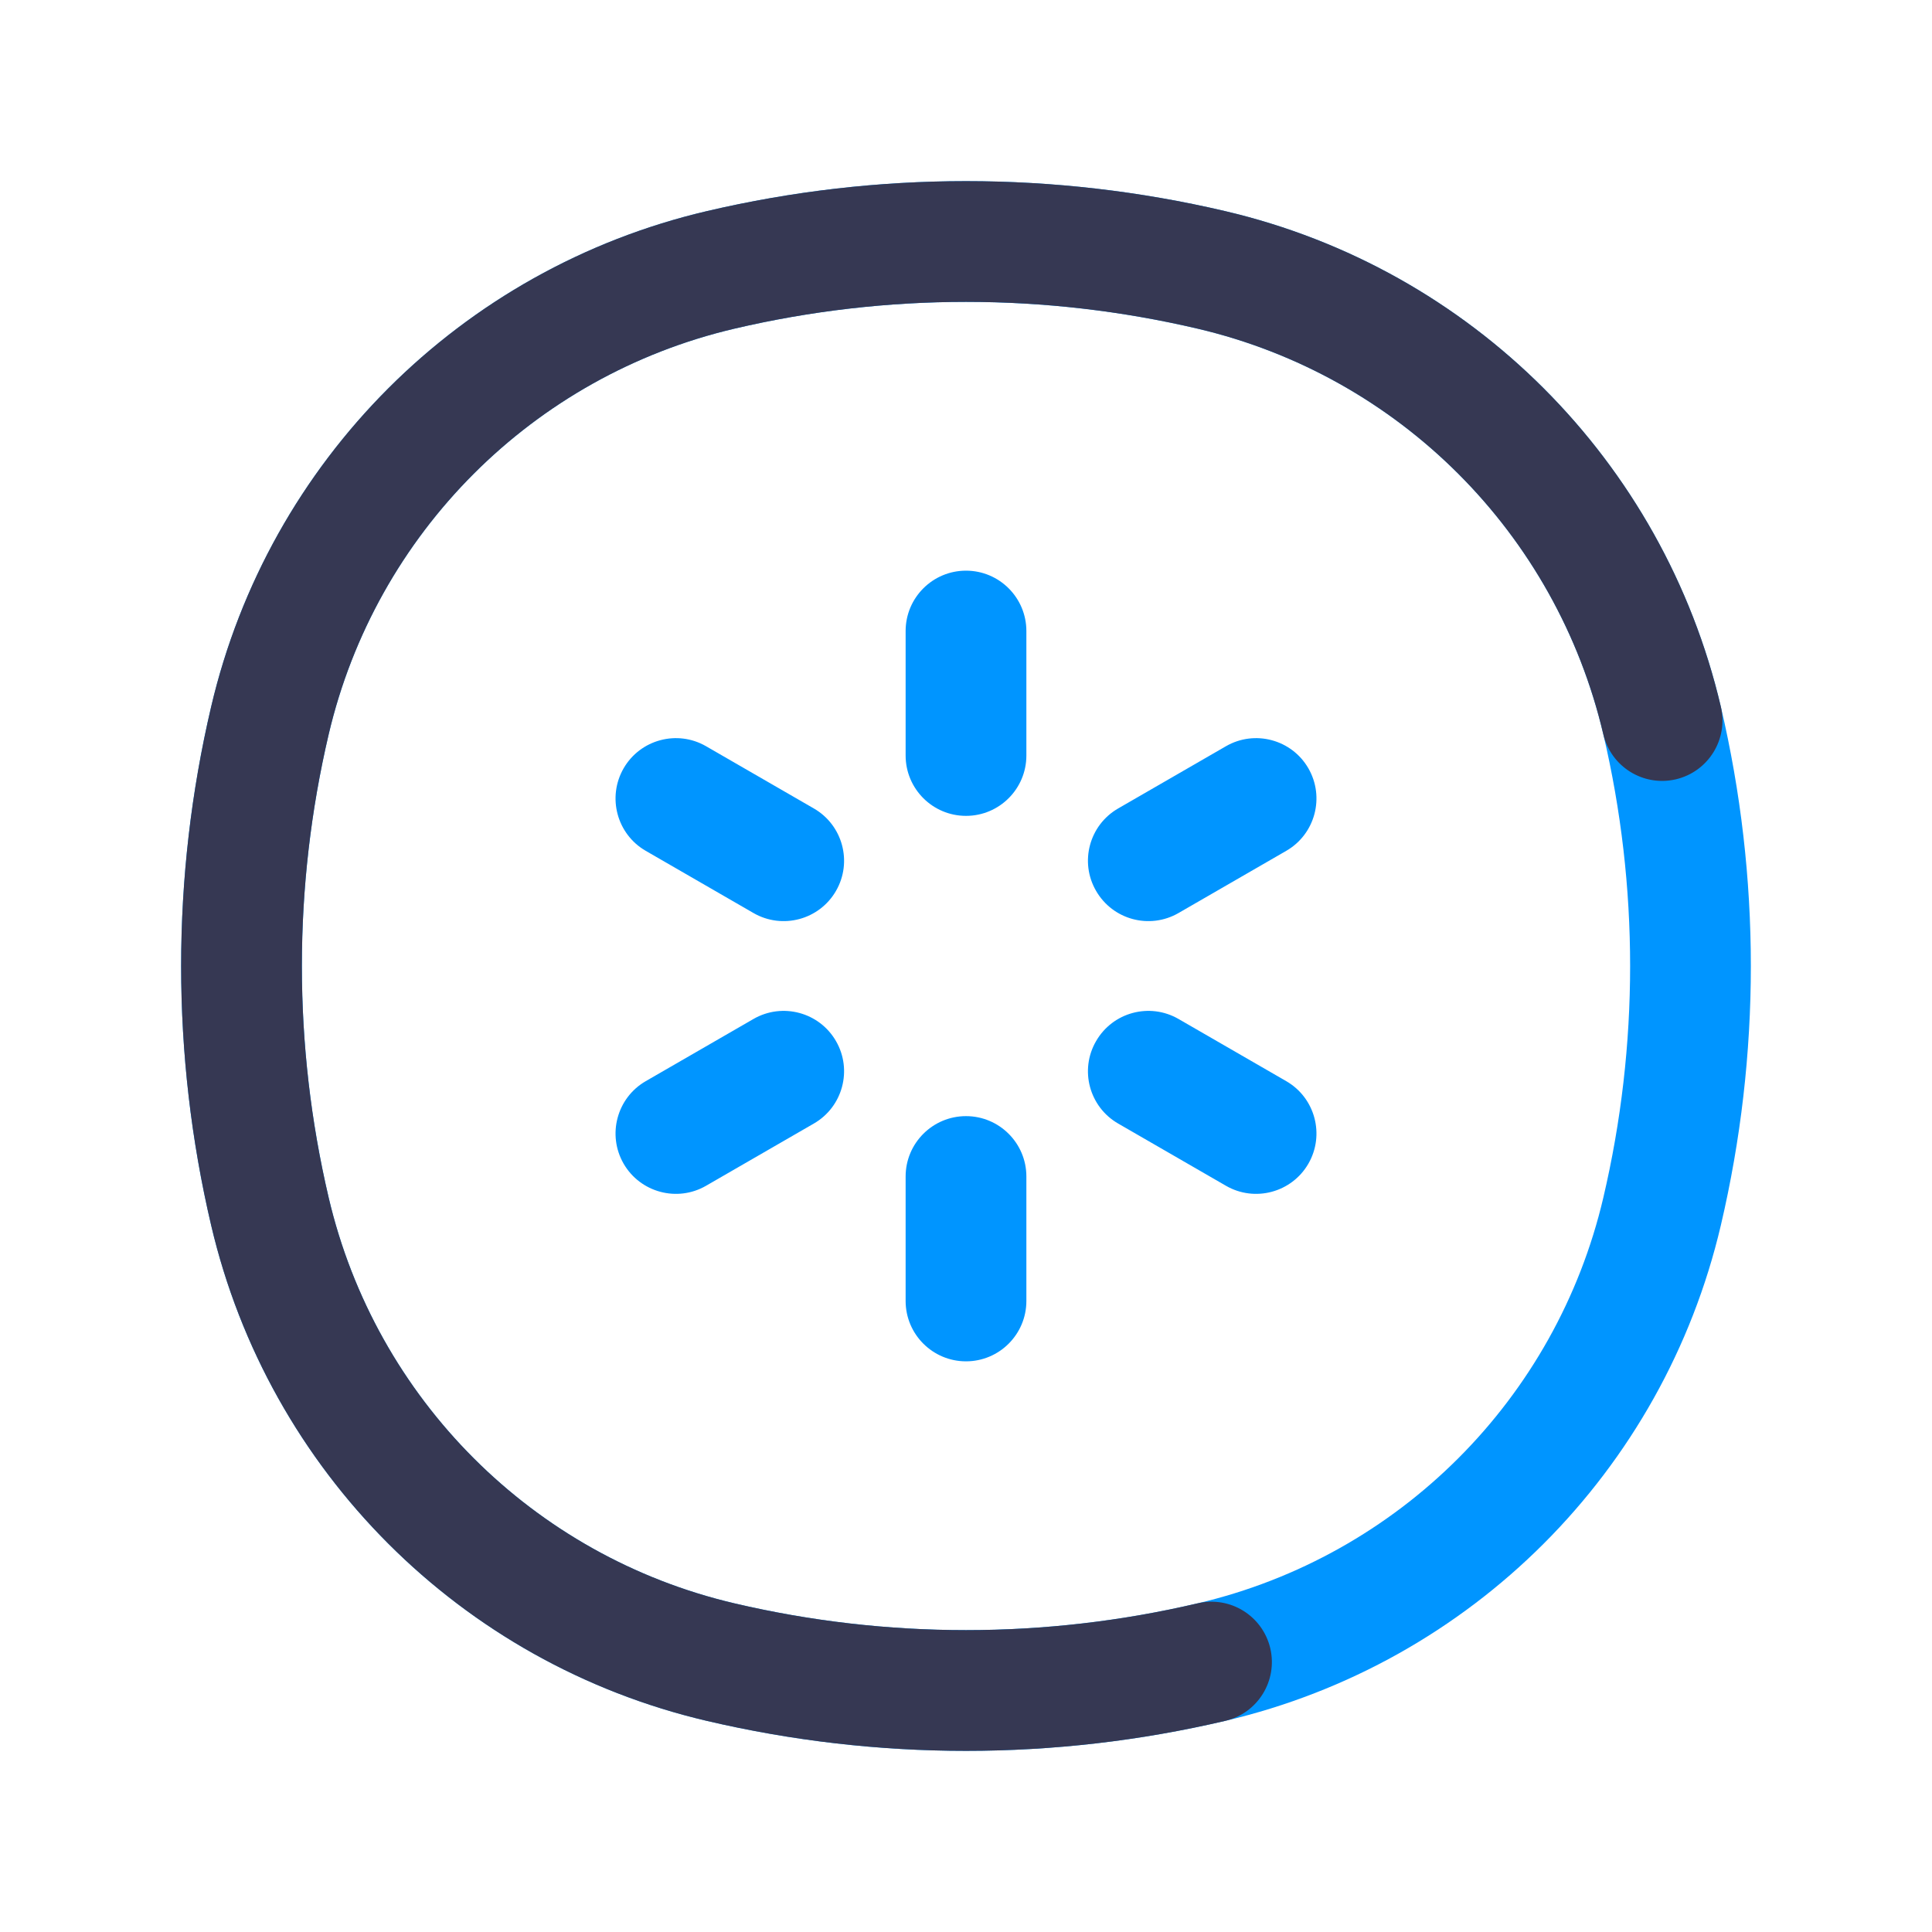
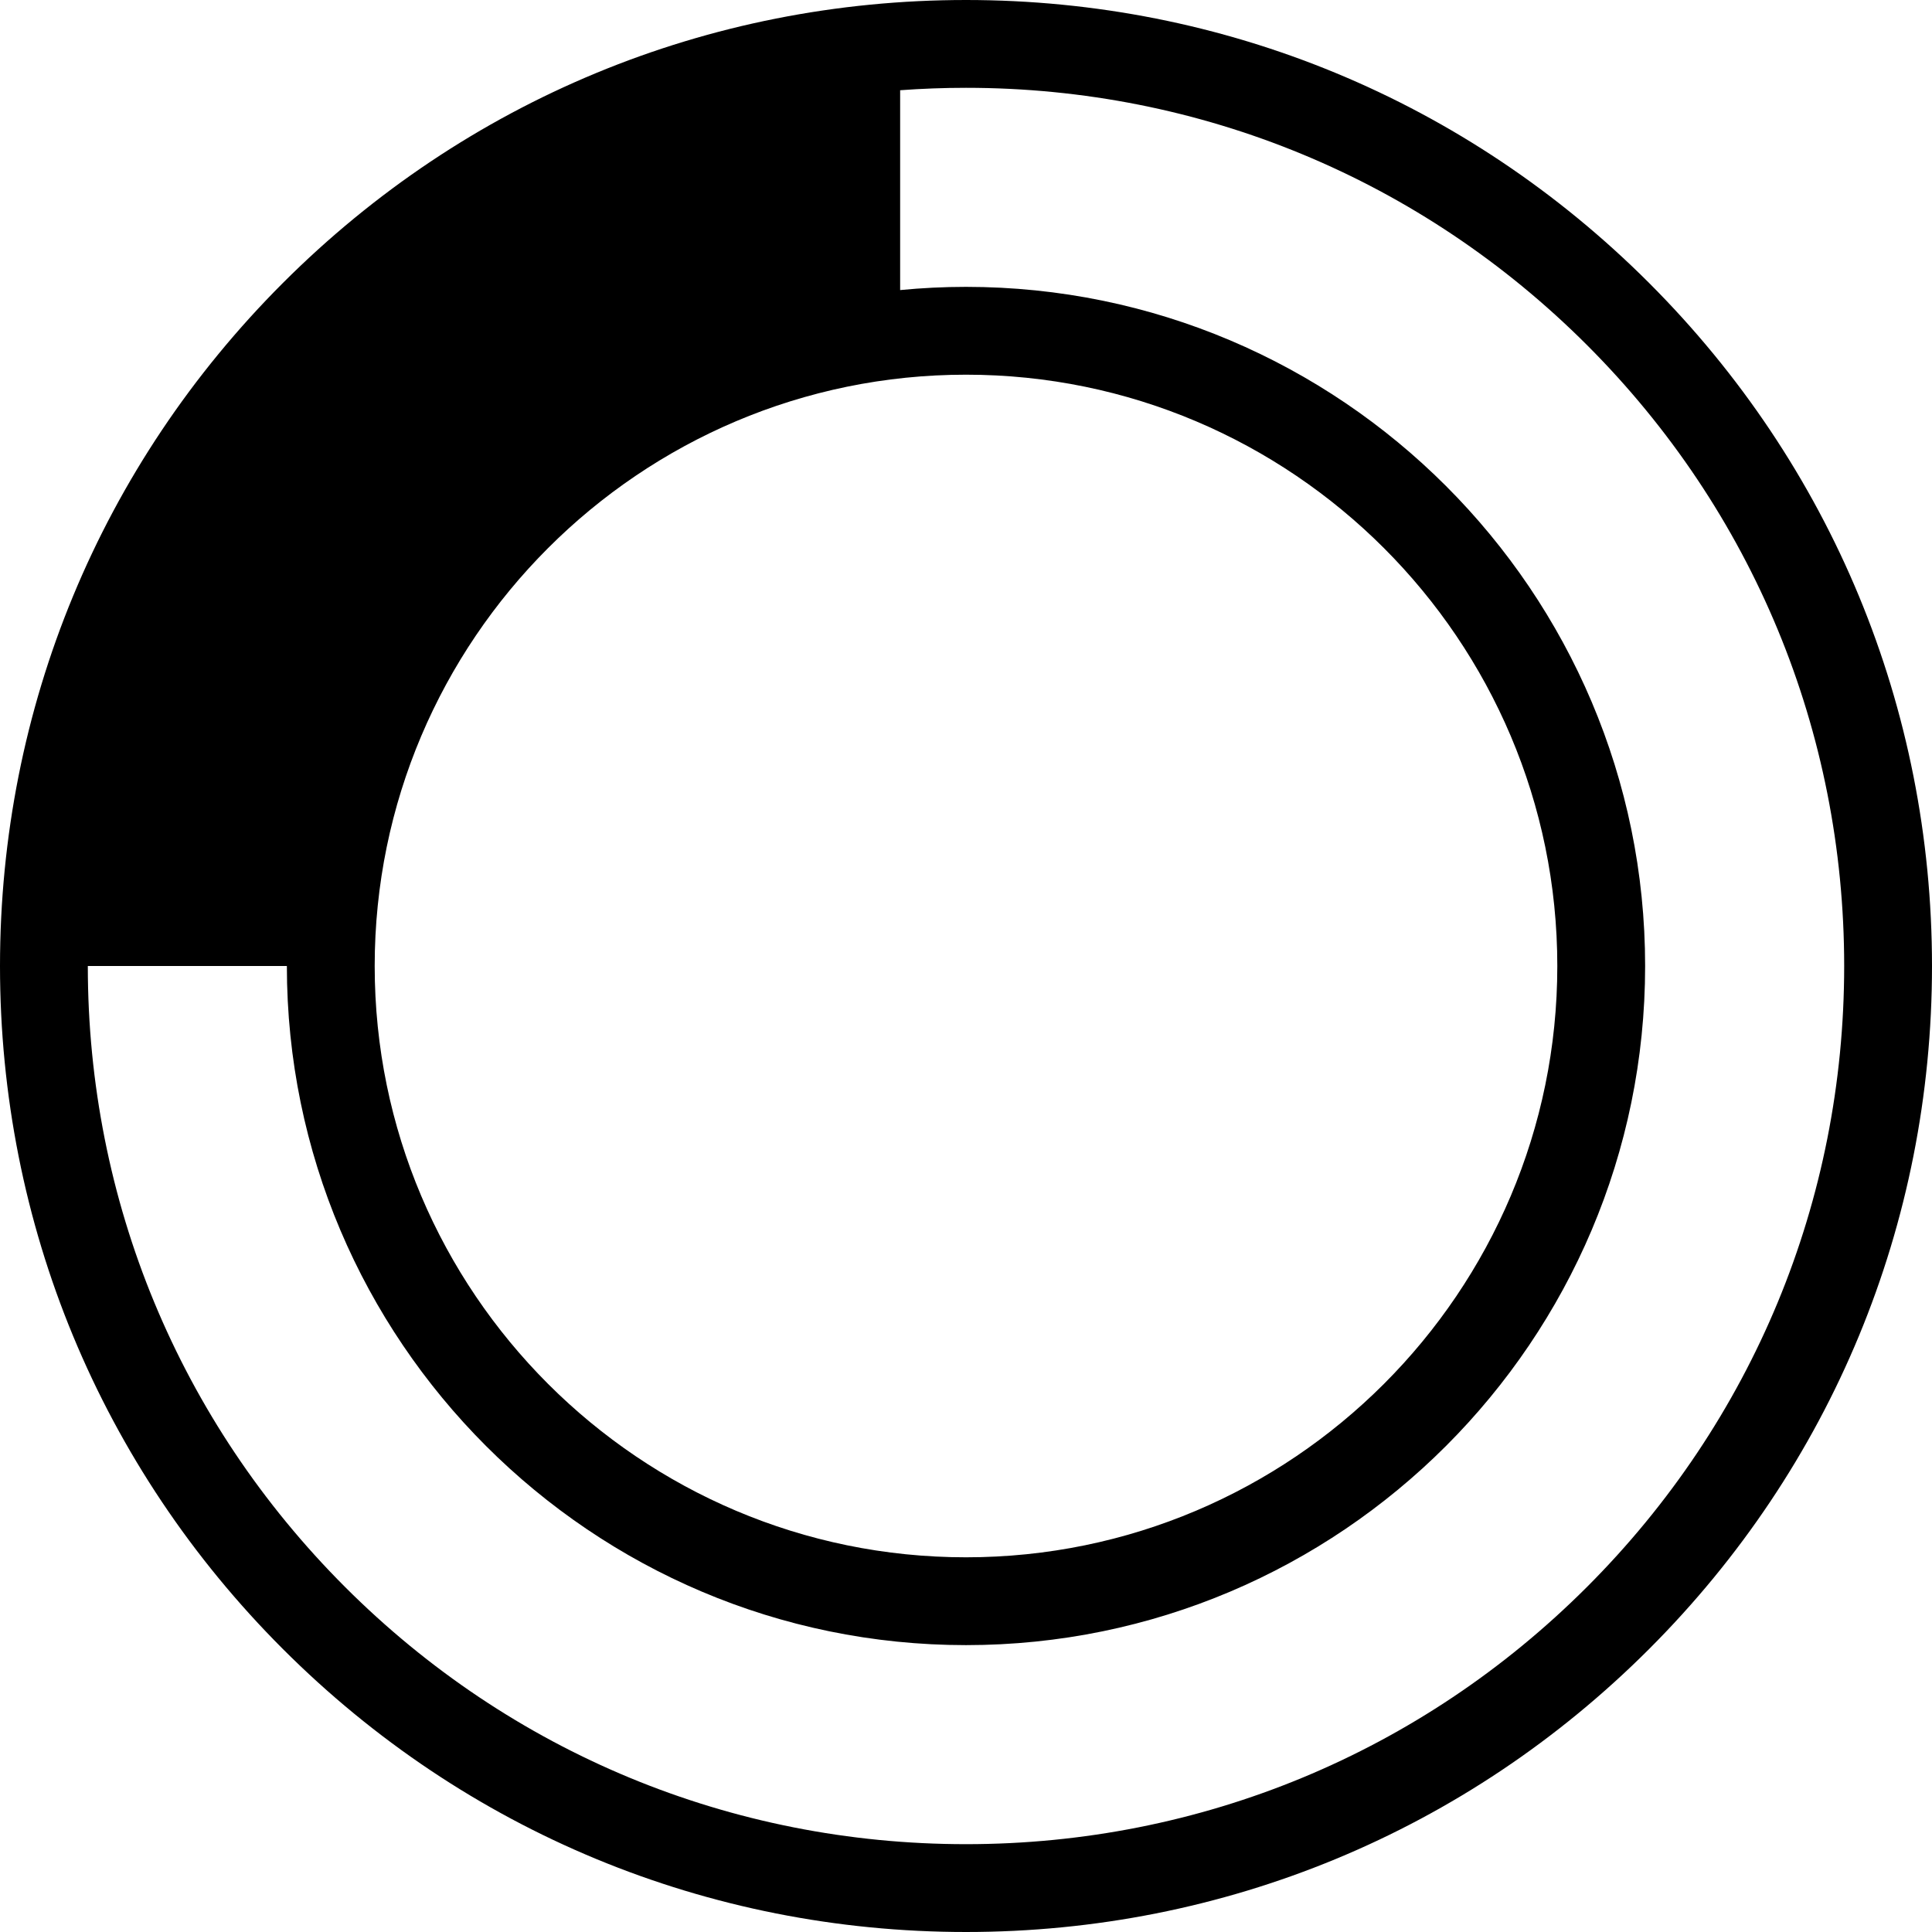
- <svg xmlns="http://www.w3.org/2000/svg" width="800px" height="800px" viewBox="0 0 24 24" fill="none">
-   <path d="M3.353 15.05L2.623 15.221L3.353 15.05ZM3.353 8.95L2.623 8.779L3.353 8.95ZM20.647 8.95L19.917 9.122L20.647 8.95ZM20.647 15.05L19.917 14.878L20.647 15.05ZM15.05 20.647L14.878 19.917L15.05 20.647ZM8.95 20.647L8.779 21.377L8.95 20.647ZM8.95 3.353L8.779 2.623L8.95 3.353ZM15.05 3.353L14.878 4.083L15.05 3.353ZM4.083 14.878C3.639 12.985 3.639 11.015 4.083 9.122L2.623 8.779C2.126 10.898 2.126 13.102 2.623 15.221L4.083 14.878ZM19.917 9.122C20.361 11.015 20.361 12.985 19.917 14.878L21.377 15.221C21.874 13.102 21.874 10.898 21.377 8.779L19.917 9.122ZM14.878 19.917C12.985 20.361 11.015 20.361 9.122 19.917L8.779 21.377C10.898 21.874 13.102 21.874 15.221 21.377L14.878 19.917ZM9.122 4.083C11.015 3.639 12.985 3.639 14.878 4.083L15.221 2.623C13.102 2.126 10.898 2.126 8.779 2.623L9.122 4.083ZM9.122 19.917C6.622 19.331 4.67 17.378 4.083 14.878L2.623 15.221C3.339 18.276 5.724 20.661 8.779 21.377L9.122 19.917ZM15.221 21.377C18.276 20.661 20.661 18.276 21.377 15.221L19.917 14.878C19.331 17.378 17.378 19.331 14.878 19.917L15.221 21.377ZM14.878 4.083C17.378 4.67 19.331 6.622 19.917 9.122L21.377 8.779C20.661 5.724 18.276 3.339 15.221 2.623L14.878 4.083ZM8.779 2.623C5.724 3.339 3.339 5.724 2.623 8.779L4.083 9.122C4.67 6.622 6.622 4.67 9.122 4.083L8.779 2.623Z" fill="#0095FF" />
-   <path d="M3.353 15.05L2.623 15.221L3.353 15.05ZM3.353 8.95L2.623 8.779L3.353 8.95ZM19.917 9.122C20.012 9.525 20.415 9.775 20.818 9.681C21.222 9.586 21.472 9.182 21.377 8.779L19.917 9.122ZM15.221 21.377C15.624 21.283 15.874 20.879 15.78 20.476C15.685 20.073 15.282 19.822 14.878 19.917L15.221 21.377ZM8.95 20.647L8.779 21.377L8.95 20.647ZM8.95 3.353L8.779 2.623L8.95 3.353ZM15.05 3.353L14.878 4.083L15.05 3.353ZM4.083 14.878C3.639 12.985 3.639 11.015 4.083 9.122L2.623 8.779C2.126 10.898 2.126 13.102 2.623 15.221L4.083 14.878ZM14.878 19.917C12.985 20.361 11.015 20.361 9.122 19.917L8.779 21.377C10.898 21.874 13.102 21.874 15.221 21.377L14.878 19.917ZM9.122 4.083C11.015 3.639 12.985 3.639 14.878 4.083L15.221 2.623C13.102 2.126 10.898 2.126 8.779 2.623L9.122 4.083ZM9.122 19.917C6.622 19.331 4.67 17.378 4.083 14.878L2.623 15.221C3.339 18.276 5.724 20.661 8.779 21.377L9.122 19.917ZM14.878 4.083C17.378 4.67 19.331 6.622 19.917 9.122L21.377 8.779C20.661 5.724 18.276 3.339 15.221 2.623L14.878 4.083ZM8.779 2.623C5.724 3.339 3.339 5.724 2.623 8.779L4.083 9.122C4.67 6.622 6.622 4.67 9.122 4.083L8.779 2.623Z" fill="#363853" />
-   <path d="M11.25 9.385C11.25 9.799 11.586 10.135 12 10.135C12.414 10.135 12.75 9.799 12.75 9.385H11.25ZM12.75 7.839C12.75 7.425 12.414 7.089 12 7.089C11.586 7.089 11.25 7.425 11.25 7.839H12.75ZM11.25 16.161C11.25 16.575 11.586 16.911 12 16.911C12.414 16.911 12.75 16.575 12.75 16.161H11.25ZM12.75 14.615C12.75 14.201 12.414 13.865 12 13.865C11.586 13.865 11.25 14.201 11.25 14.615H12.75ZM10.11 13.957C10.469 13.75 10.592 13.291 10.385 12.933C10.178 12.574 9.719 12.451 9.36 12.658L10.11 13.957ZM8.021 13.431C7.663 13.638 7.54 14.097 7.747 14.456C7.954 14.814 8.413 14.937 8.771 14.73L8.021 13.431ZM15.979 10.569C16.337 10.362 16.46 9.903 16.253 9.544C16.046 9.186 15.587 9.063 15.229 9.27L15.979 10.569ZM13.89 10.043C13.531 10.25 13.408 10.709 13.616 11.067C13.823 11.426 14.281 11.549 14.64 11.342L13.89 10.043ZM9.36 11.342C9.719 11.549 10.178 11.426 10.385 11.067C10.592 10.709 10.469 10.25 10.11 10.043L9.36 11.342ZM8.771 9.27C8.413 9.063 7.954 9.186 7.747 9.544C7.54 9.903 7.663 10.362 8.021 10.569L8.771 9.27ZM15.229 14.73C15.587 14.937 16.046 14.814 16.253 14.456C16.46 14.097 16.337 13.638 15.979 13.431L15.229 14.73ZM14.64 12.658C14.281 12.451 13.823 12.574 13.616 12.933C13.408 13.291 13.531 13.75 13.89 13.957L14.64 12.658ZM12.75 9.385V7.839H11.25V9.385H12.75ZM12.75 16.161V14.615H11.25V16.161H12.75ZM9.36 12.658L8.021 13.431L8.771 14.73L10.11 13.957L9.36 12.658ZM15.229 9.27L13.89 10.043L14.64 11.342L15.979 10.569L15.229 9.27ZM10.11 10.043L8.771 9.27L8.021 10.569L9.36 11.342L10.11 10.043ZM15.979 13.431L14.64 12.658L13.89 13.957L15.229 14.73L15.979 13.431Z" fill="#0095FF" />
+ <svg xmlns="http://www.w3.org/2000/svg" fill="#000000" version="1.1" id="Capa_1" width="800px" height="800px" viewBox="0 0 399.387 399.387" xml:space="preserve">
+   <g>
+     <path d="M340.896,58.488C303.18,20.771,253.033,0,199.694,0C146.353,0,96.207,20.771,58.491,58.488   C20.772,96.206,0,146.354,0,199.693c0,53.342,20.772,103.489,58.491,141.206c37.716,37.717,87.863,58.488,141.203,58.488   c53.337,0,103.486-20.771,141.203-58.488c37.719-37.718,58.49-87.865,58.49-141.206C399.387,146.355,378.615,96.207,340.896,58.488   z M199.694,77.457c67.402,0,122.236,54.835,122.236,122.236s-54.834,122.236-122.236,122.236S77.457,267.094,77.457,199.693   S132.292,77.457,199.694,77.457z M328.061,328.062c-34.289,34.287-79.877,53.17-128.367,53.17   c-48.491,0-94.079-18.883-128.367-53.17c-34.289-34.287-53.173-79.877-53.173-128.37h41.148   c0,77.411,62.979,140.391,140.392,140.391c77.412,0,140.39-62.979,140.39-140.391c0-77.412-62.979-140.391-140.39-140.391   c-4.594,0-9.134,0.229-13.615,0.662v-41.31c4.508-0.332,9.049-0.5,13.615-0.5c48.49,0,94.078,18.883,128.367,53.171   c34.289,34.289,53.172,79.878,53.172,128.368C381.232,248.186,362.35,293.775,328.061,328.062z" />
+   </g>
</svg>
